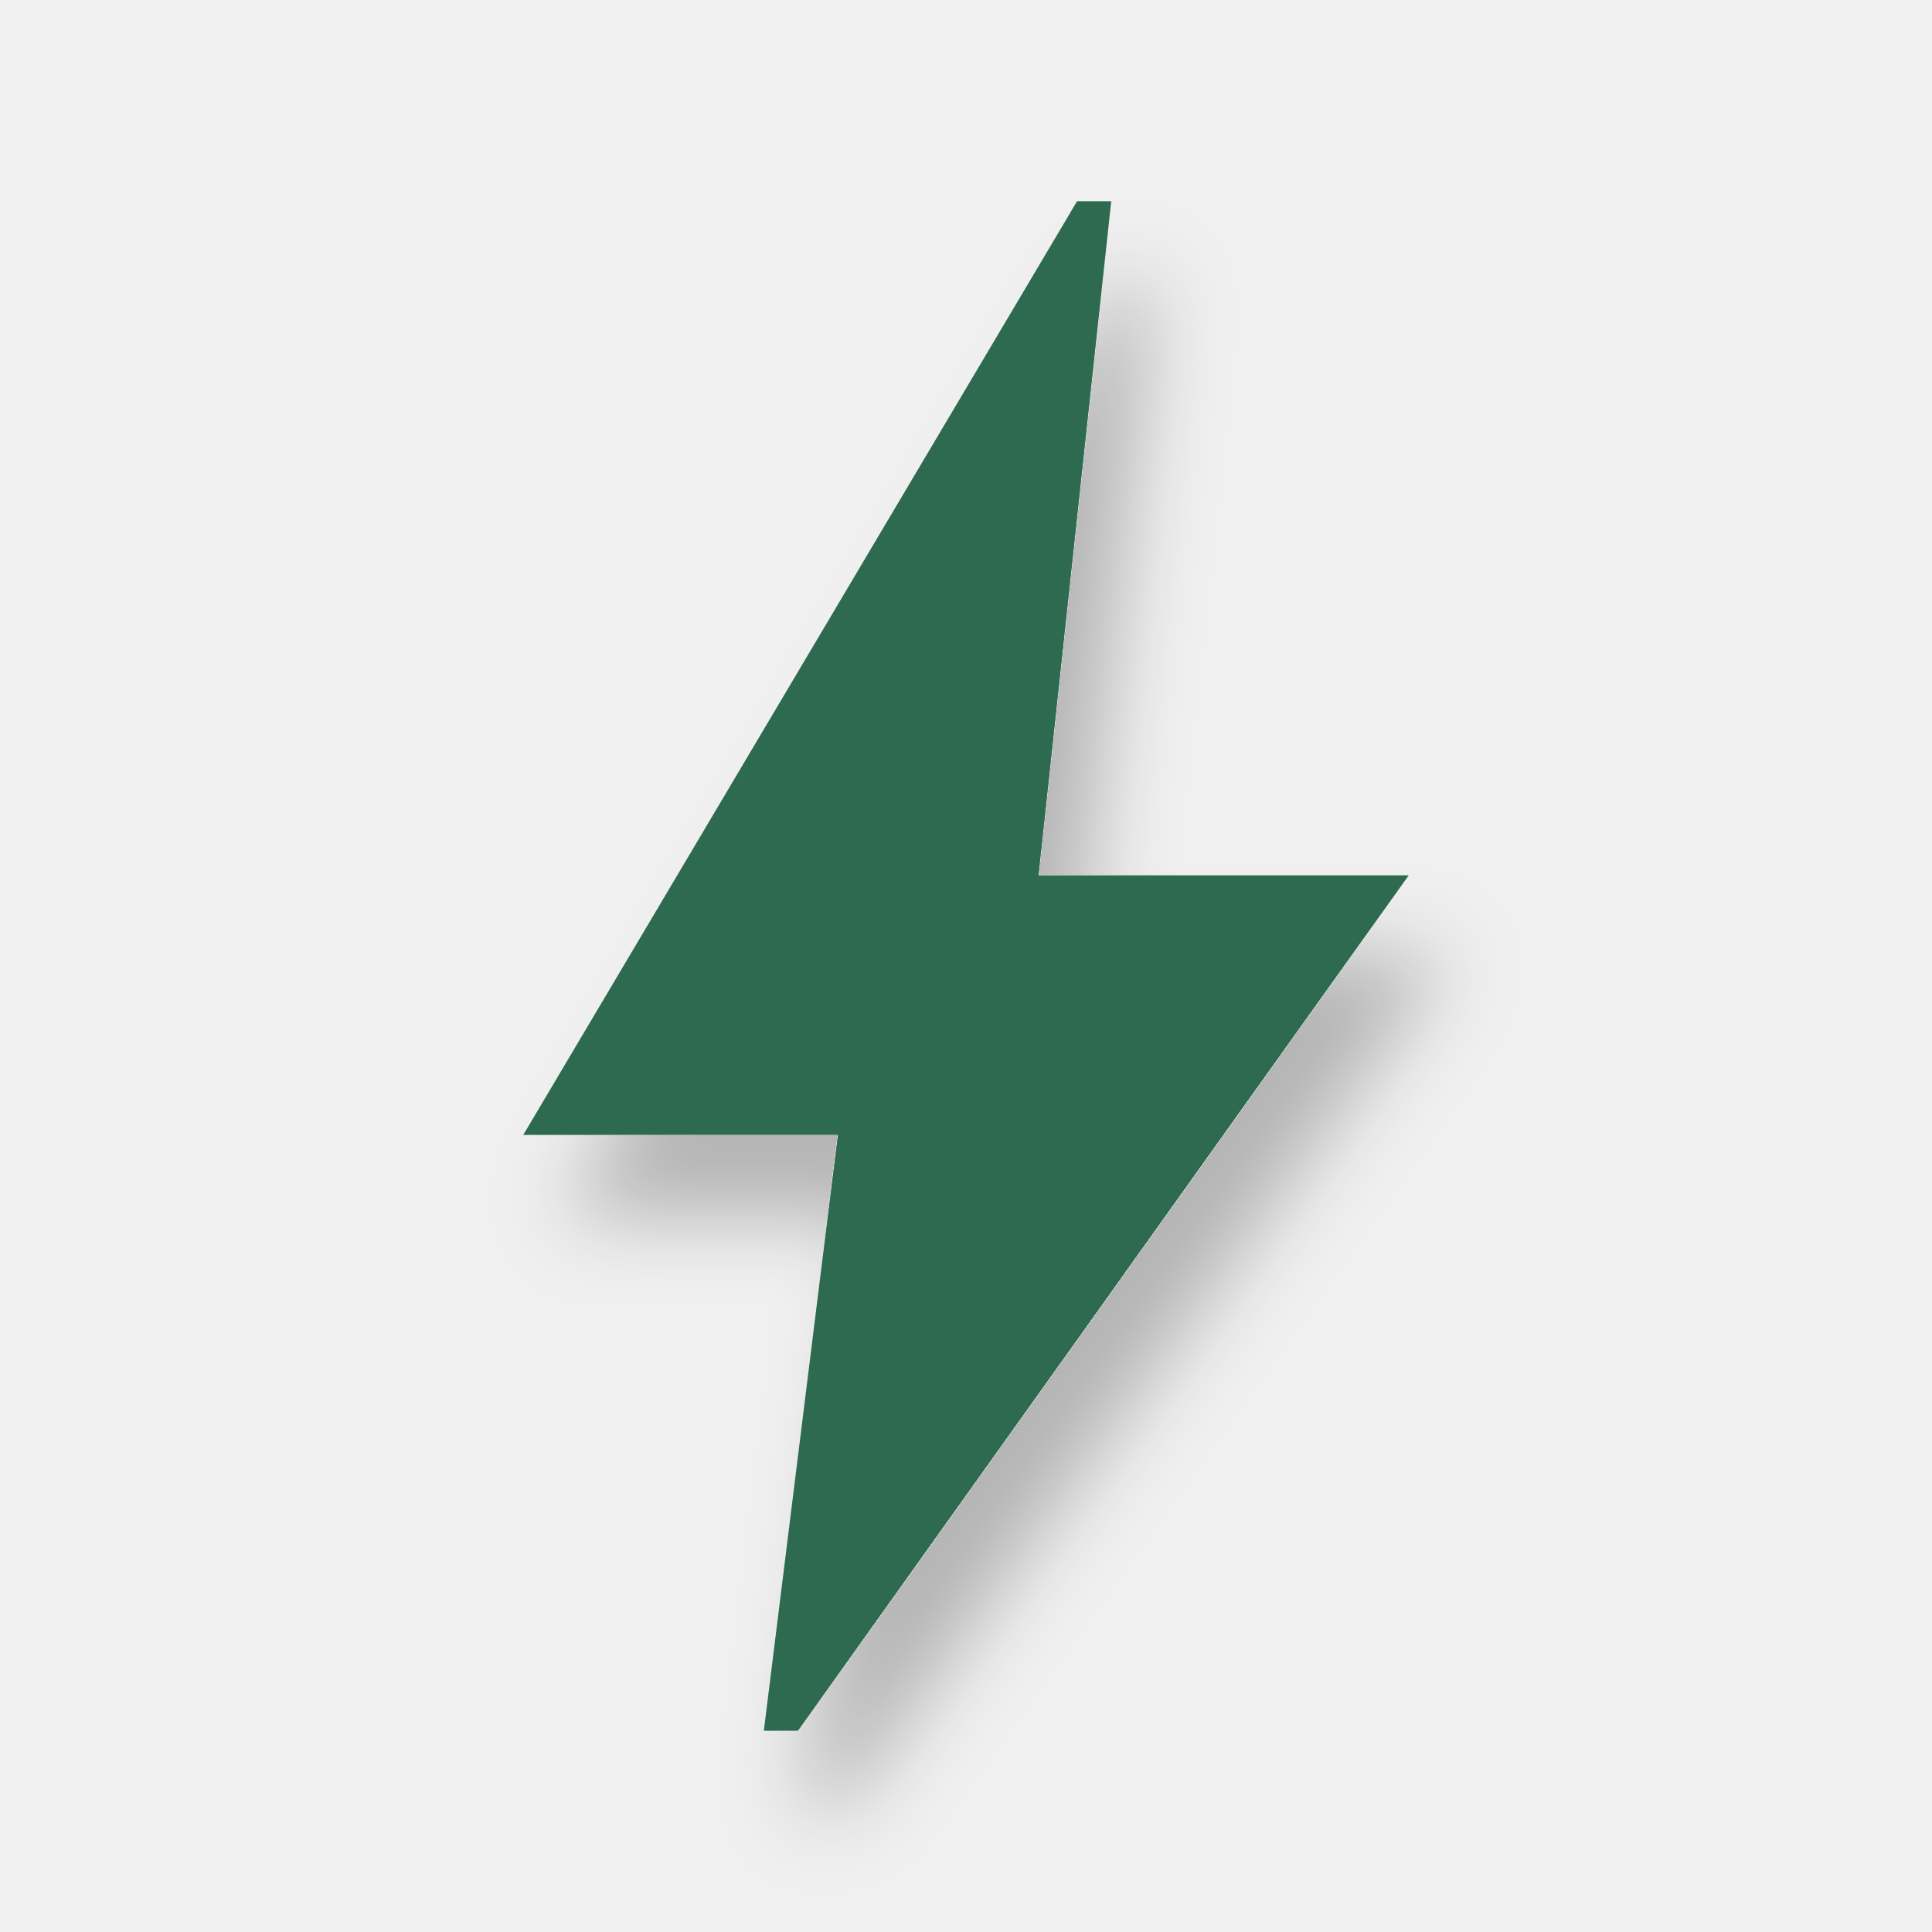
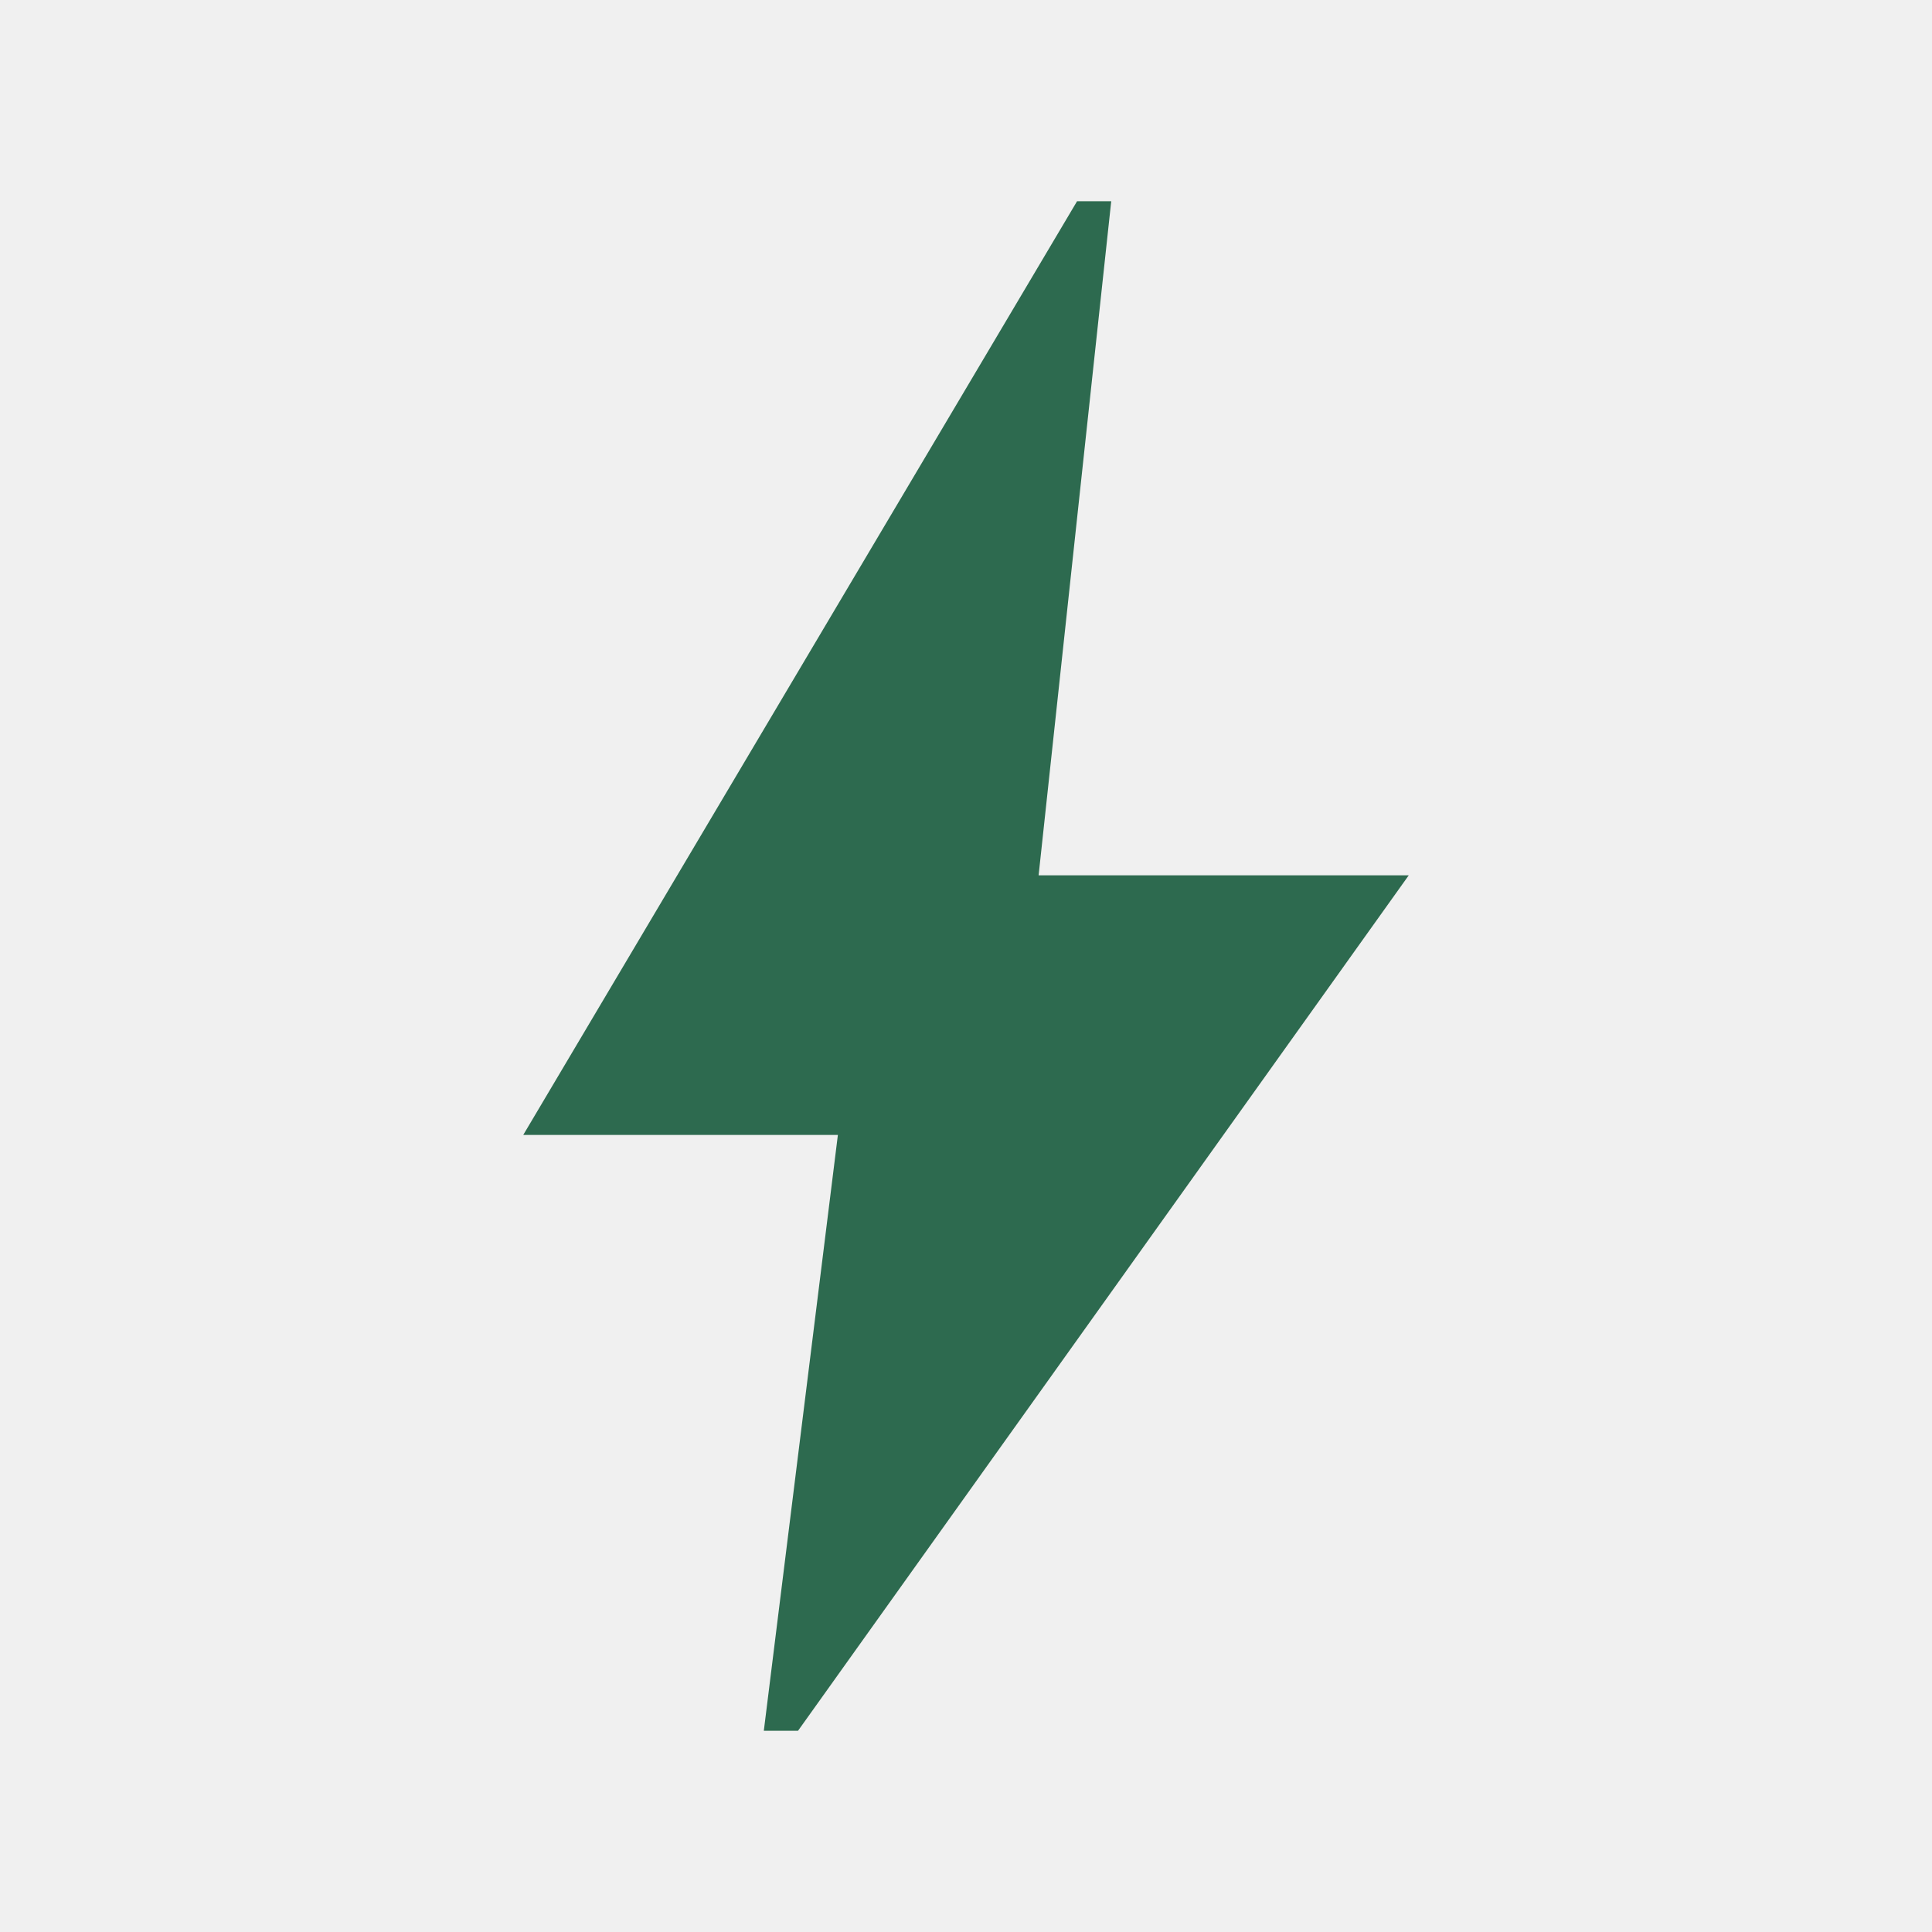
<svg xmlns="http://www.w3.org/2000/svg" width="48" height="48" viewBox="0 0 48 48" fill="none">
  <g clip-path="url(#clip0_136_435)">
-     <g filter="url(#filter0_d_136_435)">
-       <path d="M18.977 43L20.817 28.197H13L26.759 5H27.608L25.804 21.747H35L19.827 43H18.977Z" fill="#2D6A4F" />
-     </g>
+     <path d="M18.977 43L20.817 28.197H13L26.759 5H27.608L25.804 21.747H35L19.827 43H18.977Z" fill="#2D6A4F" />
  </g>
  <defs>
-     <filter id="filter0_d_136_435" x="12" y="5" width="26" height="42" filterUnits="userSpaceOnUse" color-interpolation-filters="sRGB">
-       <feFlood flood-opacity="0" result="BackgroundImageFix" />
-       <feColorMatrix in="SourceAlpha" type="matrix" values="0 0 0 0 0 0 0 0 0 0 0 0 0 0 0 0 0 0 127 0" result="hardAlpha" />
-       <feOffset dx="1" dy="2" />
-       <feGaussianBlur stdDeviation="1" />
-       <feComposite in2="hardAlpha" operator="out" />
-       <feColorMatrix type="matrix" values="0 0 0 0 0 0 0 0 0 0 0 0 0 0 0 0 0 0 0.25 0" />
-       <feBlend mode="normal" in2="BackgroundImageFix" result="effect1_dropShadow_136_435" />
-       <feBlend mode="normal" in="SourceGraphic" in2="effect1_dropShadow_136_435" result="shape" />
-     </filter>
    <clipPath id="clip0_136_435">
      <rect width="48" height="48" fill="white" />
    </clipPath>
  </defs>
</svg>
